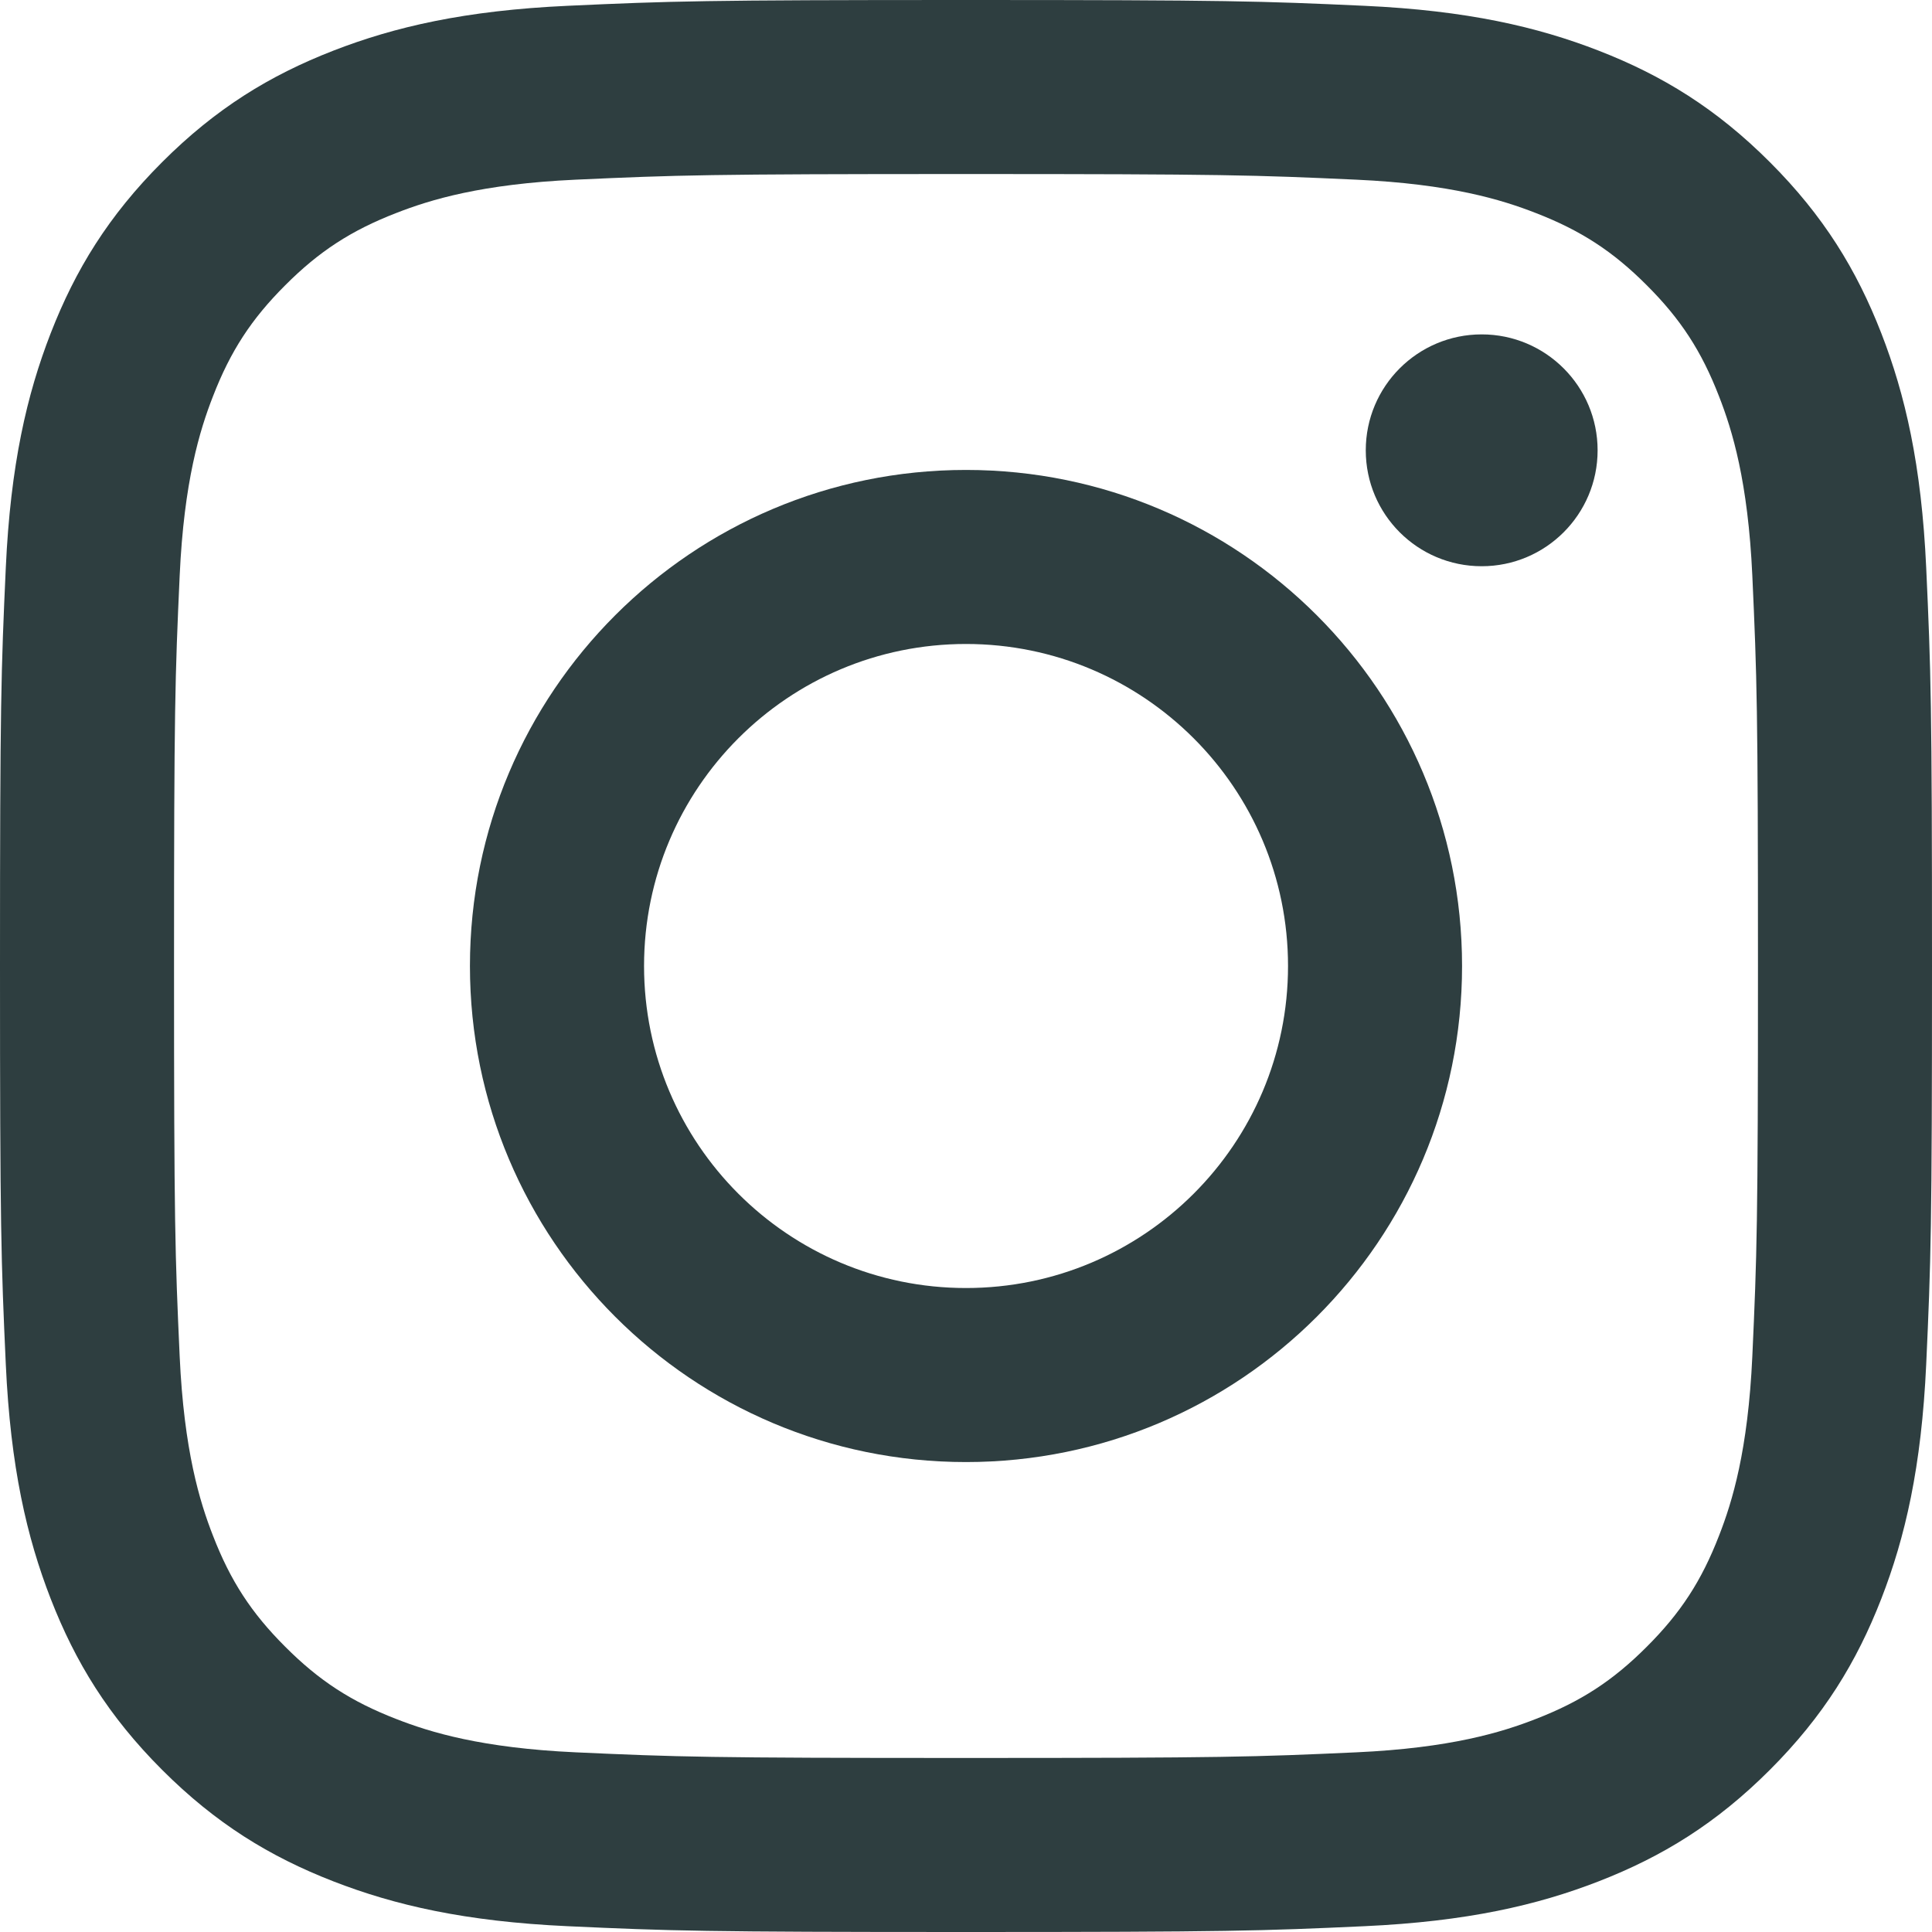
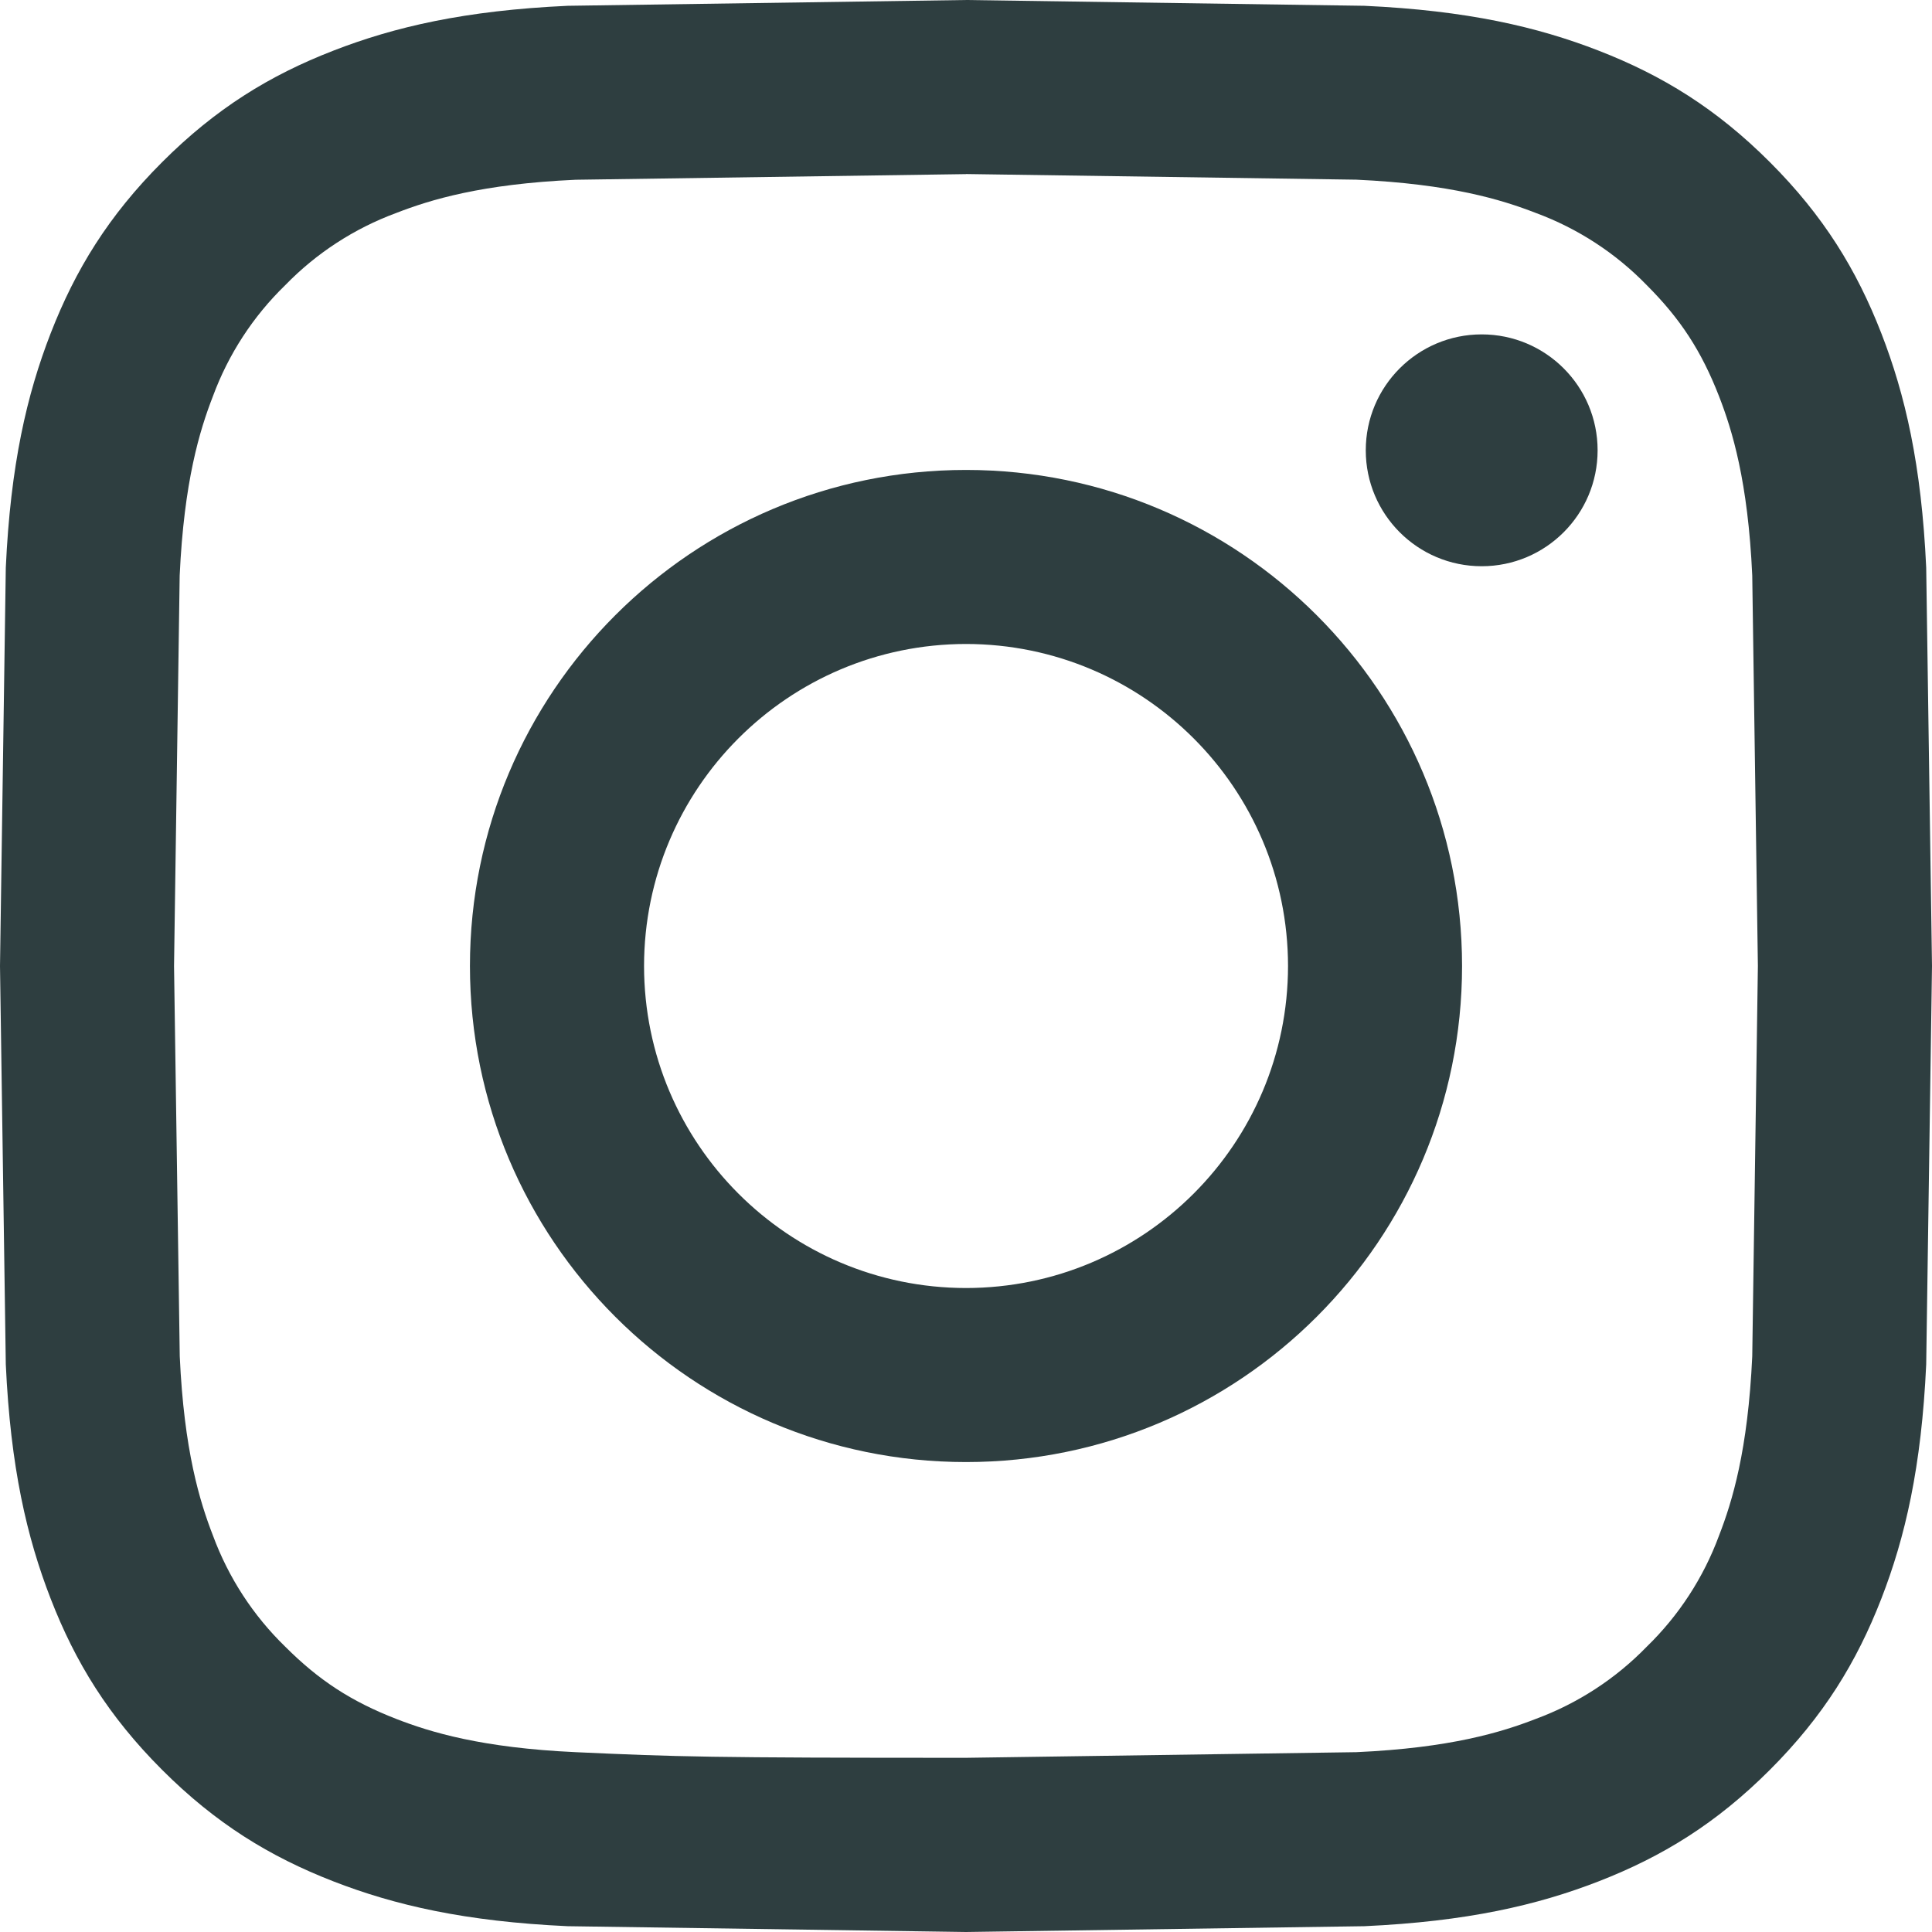
- <svg xmlns="http://www.w3.org/2000/svg" width="25" height="25" viewBox="0 0 25 25" fill="none">
-   <path d="M12.5 0C9.105 0 8.68 0.014 7.346 0.075C6.016 0.136 5.107 0.347 4.312 0.656C3.49 0.976 2.793 1.403 2.098 2.098C1.403 2.793 0.976 3.49 0.656 4.312C0.347 5.107 0.136 6.016 0.075 7.346C0.014 8.68 0 9.105 0 12.5C0 15.895 0.014 16.32 0.075 17.654C0.136 18.984 0.347 19.893 0.656 20.688C0.976 21.51 1.403 22.207 2.098 22.902C2.793 23.597 3.49 24.024 4.312 24.344C5.107 24.653 6.016 24.864 7.346 24.925C8.68 24.986 9.105 25 12.5 25C15.895 25 16.32 24.986 17.654 24.925C18.984 24.864 19.893 24.653 20.688 24.344C21.51 24.024 22.207 23.597 22.902 22.902C23.597 22.207 24.024 21.51 24.344 20.688C24.653 19.893 24.864 18.984 24.925 17.654C24.986 16.32 25 15.895 25 12.5C25 9.105 24.986 8.68 24.925 7.346C24.864 6.016 24.653 5.107 24.344 4.312C24.024 3.49 23.597 2.793 22.902 2.098C22.207 1.403 21.51 0.976 20.688 0.656C19.893 0.347 18.984 0.136 17.654 0.075C16.32 0.014 15.895 0 12.5 0ZM12.5 2.252C15.838 2.252 16.233 2.265 17.551 2.325C18.77 2.381 19.432 2.584 19.872 2.756C20.456 2.982 20.872 3.253 21.309 3.691C21.747 4.128 22.018 4.544 22.244 5.128C22.416 5.568 22.619 6.23 22.675 7.449C22.735 8.767 22.748 9.162 22.748 12.5C22.748 15.838 22.735 16.233 22.675 17.551C22.619 18.77 22.416 19.432 22.244 19.872C22.018 20.456 21.747 20.872 21.309 21.309C20.872 21.747 20.456 22.018 19.872 22.244C19.432 22.416 18.77 22.619 17.551 22.675C16.233 22.735 15.838 22.748 12.5 22.748C9.162 22.748 8.767 22.735 7.449 22.675C6.23 22.619 5.568 22.416 5.128 22.244C4.544 22.018 4.128 21.747 3.691 21.309C3.253 20.872 2.982 20.456 2.756 19.872C2.584 19.432 2.381 18.77 2.325 17.551C2.265 16.233 2.252 15.838 2.252 12.5C2.252 9.162 2.265 8.767 2.325 7.449C2.381 6.23 2.584 5.568 2.756 5.128C2.982 4.544 3.253 4.128 3.691 3.691C4.128 3.253 4.544 2.982 5.128 2.756C5.568 2.584 6.23 2.381 7.449 2.325C8.767 2.265 9.162 2.252 12.5 2.252Z" fill="#2E3E40" />
-   <path d="M12.5 16.667C10.199 16.667 8.334 14.801 8.334 12.5C8.334 10.199 10.199 8.333 12.5 8.333C14.801 8.333 16.667 10.199 16.667 12.5C16.667 14.801 14.801 16.667 12.5 16.667ZM12.5 6.081C8.955 6.081 6.081 8.955 6.081 12.5C6.081 16.045 8.955 18.919 12.5 18.919C16.045 18.919 18.919 16.045 18.919 12.5C18.919 8.955 16.045 6.081 12.5 6.081Z" fill="#2E3E40" />
-   <path d="M20.673 5.827C20.673 6.656 20.001 7.327 19.173 7.327C18.344 7.327 17.673 6.656 17.673 5.827C17.673 4.999 18.344 4.327 19.173 4.327C20.001 4.327 20.673 4.999 20.673 5.827Z" fill="#2E3E40" />
+ <svg xmlns="http://www.w3.org/2000/svg" width="25" height="25" fill="#2e3e40">
+   <path d="M12.5 0L7.346.075c-1.33.061-2.239.272-3.034.581-.822.319-1.519.747-2.214 1.442S.976 3.49.656 4.312c-.309.795-.52 1.704-.581 3.034L0 12.5l.075 5.154c.061 1.331.272 2.239.581 3.034.319.822.747 1.519 1.442 2.214s1.392 1.122 2.214 1.442c.795.309 1.704.52 3.034.581L12.5 25l5.154-.075c1.331-.061 2.239-.272 3.034-.581.822-.32 1.519-.747 2.214-1.442s1.122-1.392 1.442-2.214c.309-.795.52-1.704.581-3.034L25 12.5l-.075-5.154c-.061-1.33-.272-2.239-.581-3.034-.32-.822-.747-1.519-1.442-2.214S21.51.976 20.688.656c-.795-.309-1.704-.52-3.034-.581L12.5 0zm0 2.252l5.051.073c1.219.056 1.881.259 2.321.43a3.87 3.87 0 0 1 1.437.935c.437.437.708.854.935 1.437.171.44.375 1.102.43 2.321l.073 5.051-.073 5.051c-.056 1.219-.259 1.881-.43 2.321a3.87 3.87 0 0 1-.935 1.437 3.87 3.87 0 0 1-1.437.935c-.44.171-1.102.375-2.321.43l-5.051.073c-3.338 0-3.733-.013-5.051-.073-1.219-.056-1.881-.259-2.321-.43-.583-.227-1-.498-1.437-.935a3.87 3.87 0 0 1-.935-1.437c-.171-.44-.375-1.102-.43-2.321L2.252 12.5l.073-5.051c.056-1.219.259-1.881.43-2.321a3.87 3.87 0 0 1 .935-1.437 3.87 3.87 0 0 1 1.437-.935c.44-.171 1.102-.375 2.321-.43l5.051-.073z" />
+   <path d="M12.5 16.667A4.17 4.17 0 0 1 8.334 12.5 4.17 4.17 0 0 1 12.5 8.333a4.17 4.17 0 0 1 4.167 4.167 4.17 4.17 0 0 1-4.167 4.167zm0-10.586A6.42 6.42 0 0 0 6.081 12.5a6.42 6.42 0 0 0 6.419 6.419 6.42 6.42 0 0 0 6.419-6.419A6.42 6.42 0 0 0 12.5 6.081zm8.173-.254a1.5 1.5 0 1 1-3 0 1.5 1.5 0 1 1 3 0z" />
</svg>
